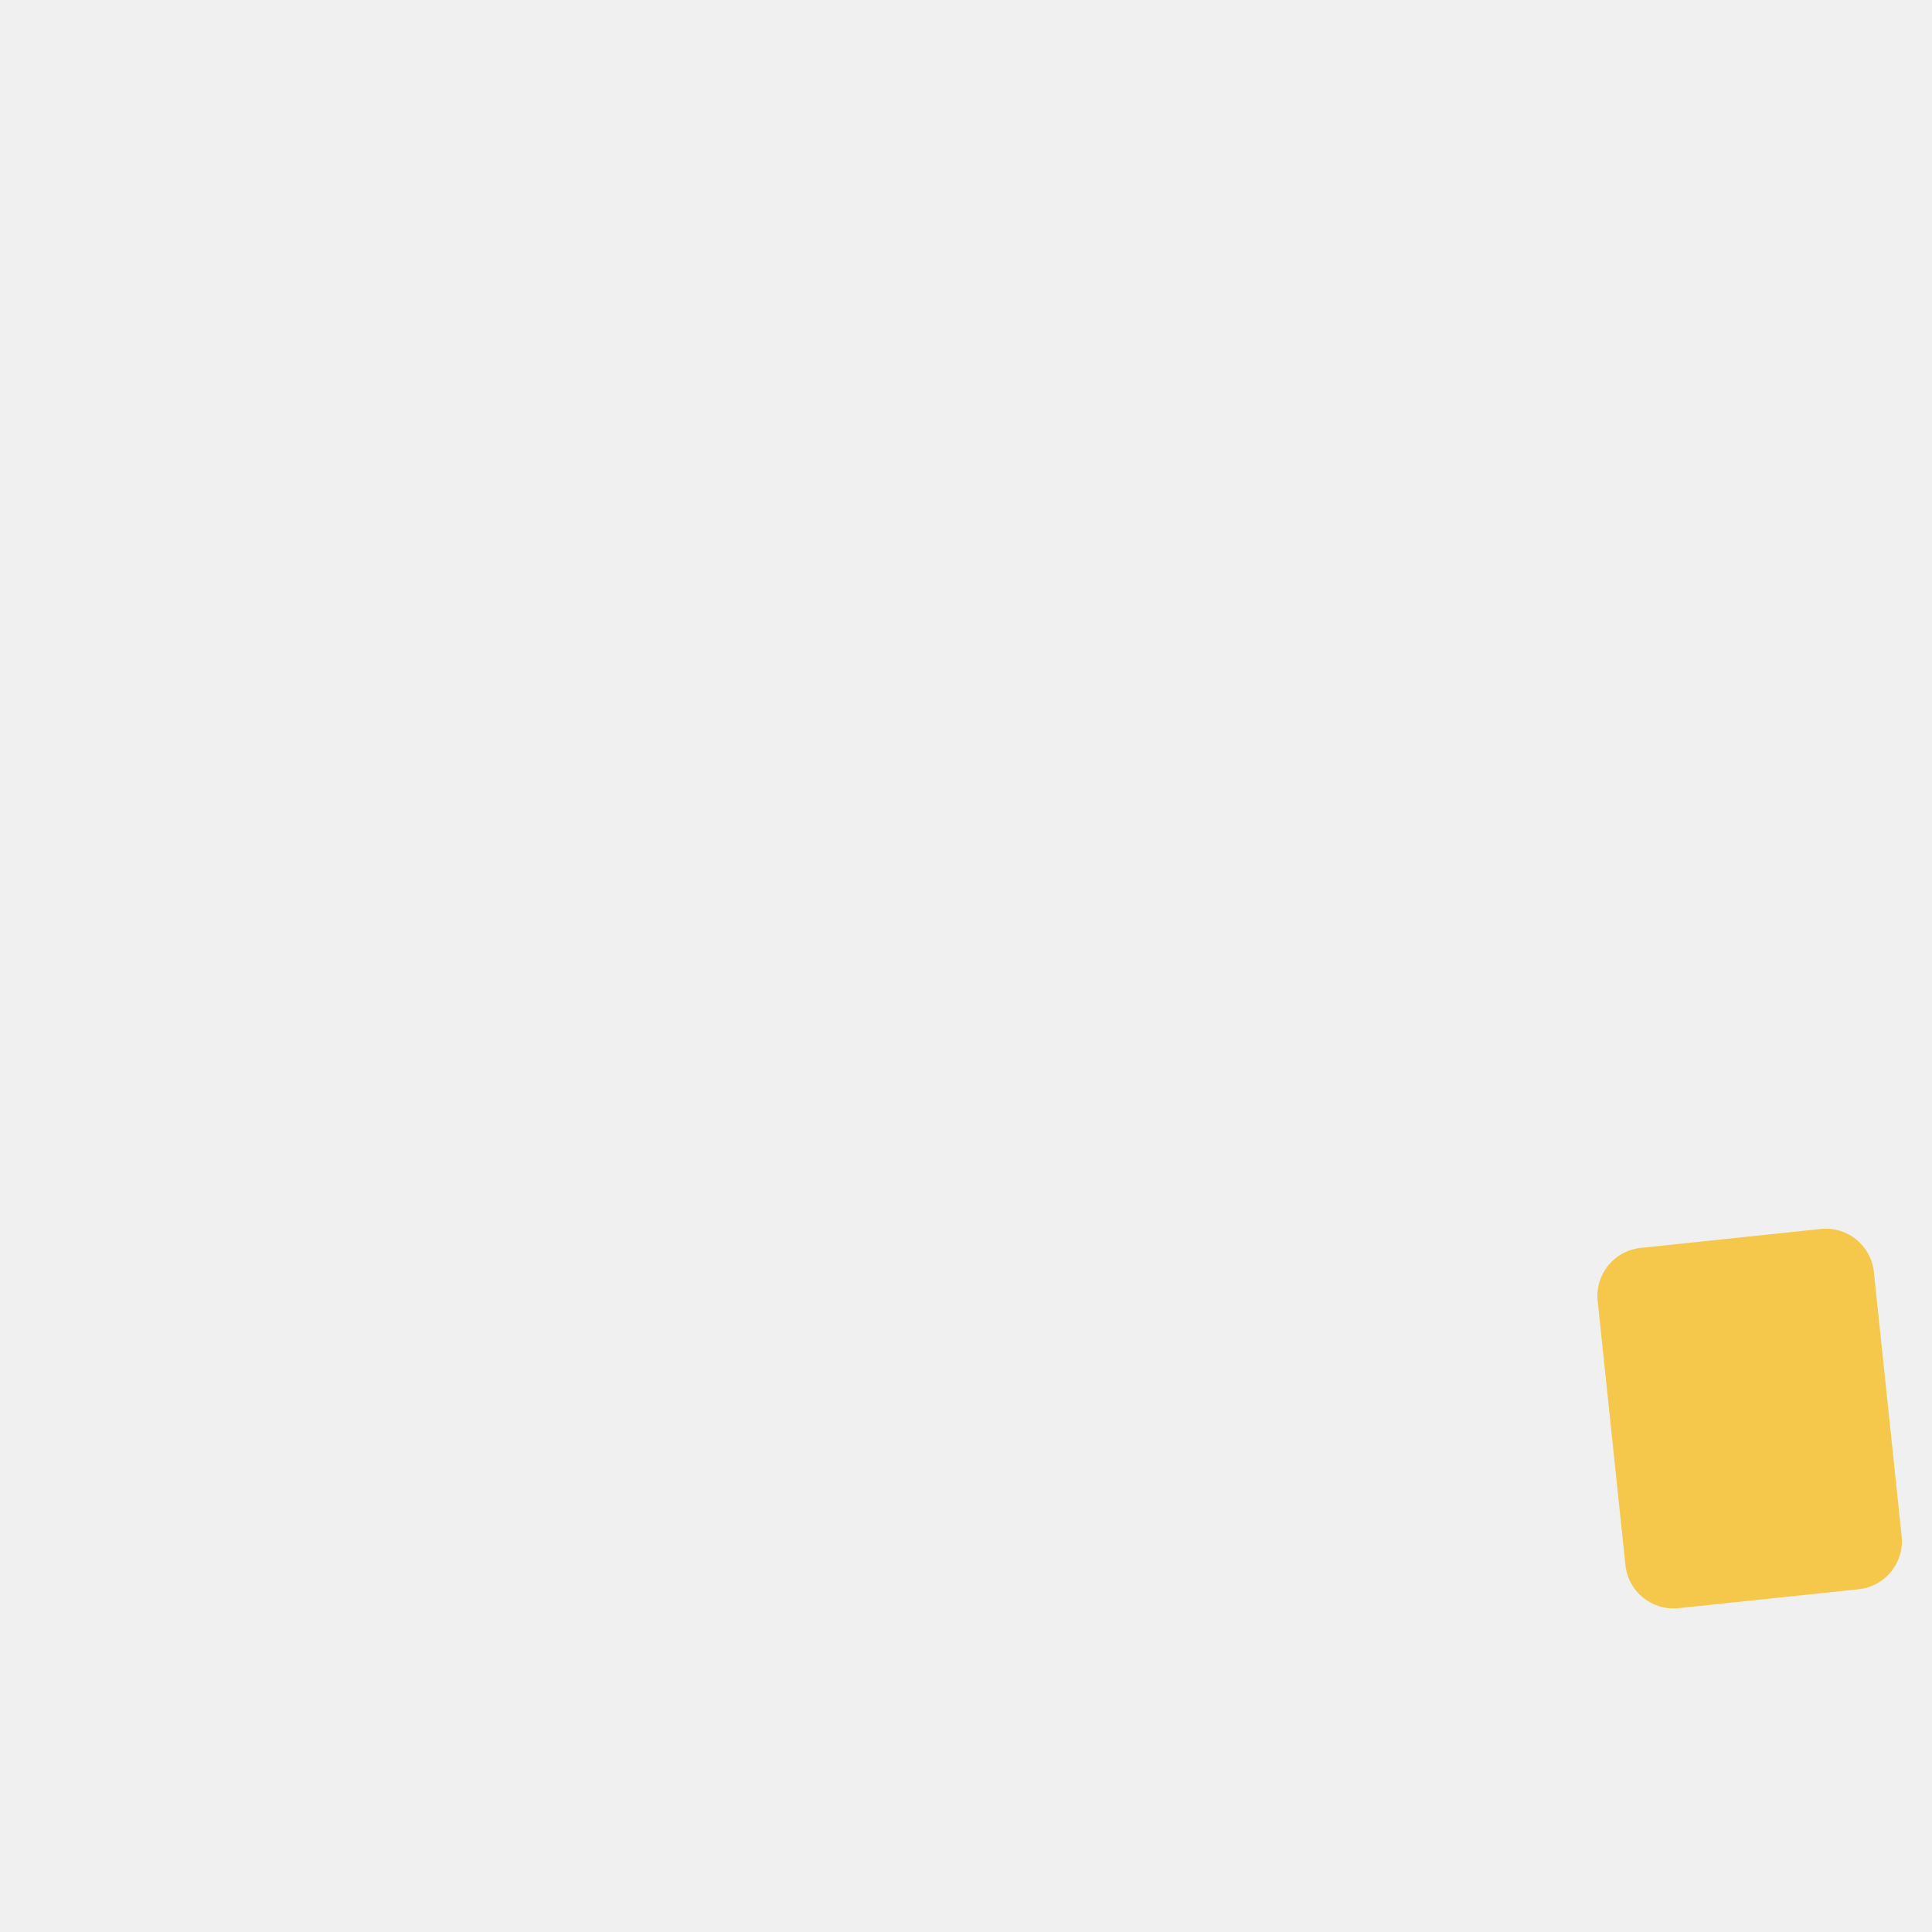
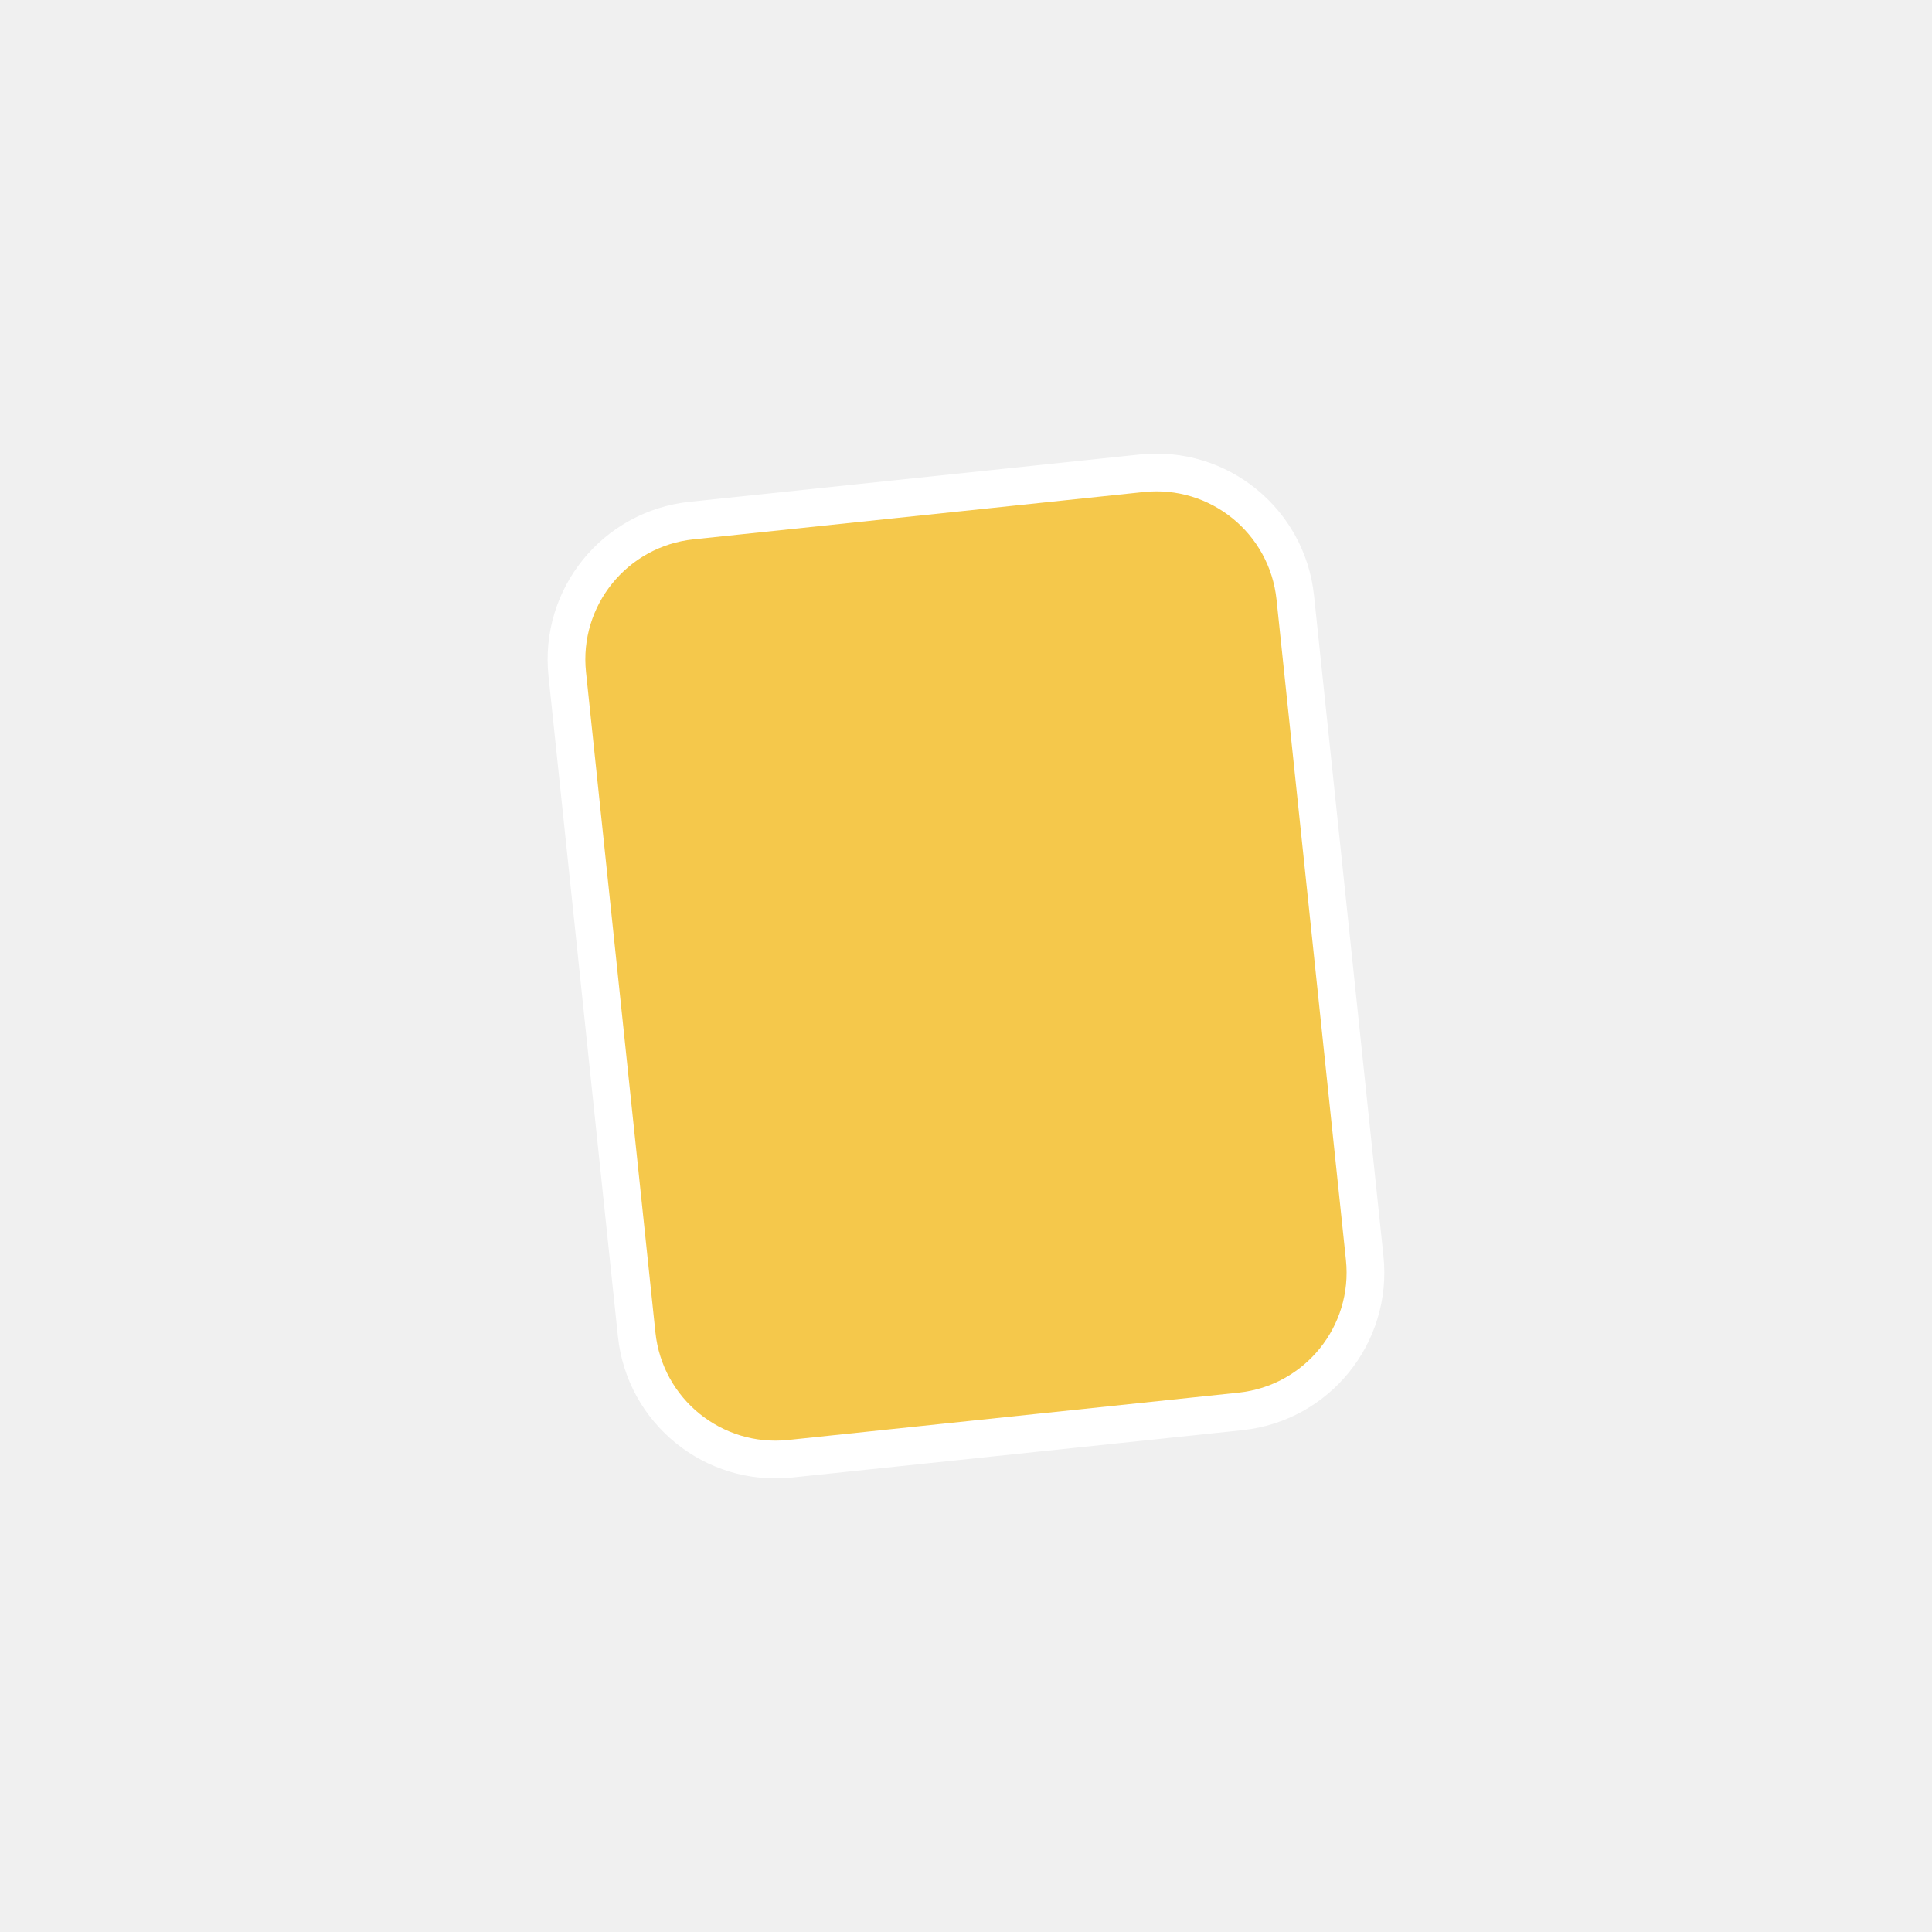
- <svg xmlns="http://www.w3.org/2000/svg" viewBox="0 0 100 100" width="512" height="512">
-   <g id="card" transform="translate(90.5625 73.425)">
-     <rect x="-7.188" y="-9.375" width="14.375" height="18.75" rx="2.5" fill="#F5C84B" transform="rotate(-6)" />
+ <svg xmlns="http://www.w3.org/2000/svg" viewBox="-20 -20 40 40">
+   <g id="card">
+     <rect x="-7.188" y="-9.375" width="14.375" height="18.75" rx="2.5" fill="#F5C84B" transform="rotate(-6)" stroke="#fff" stroke-width="1.562" paint-order="stroke" />
  </g>
</svg>
